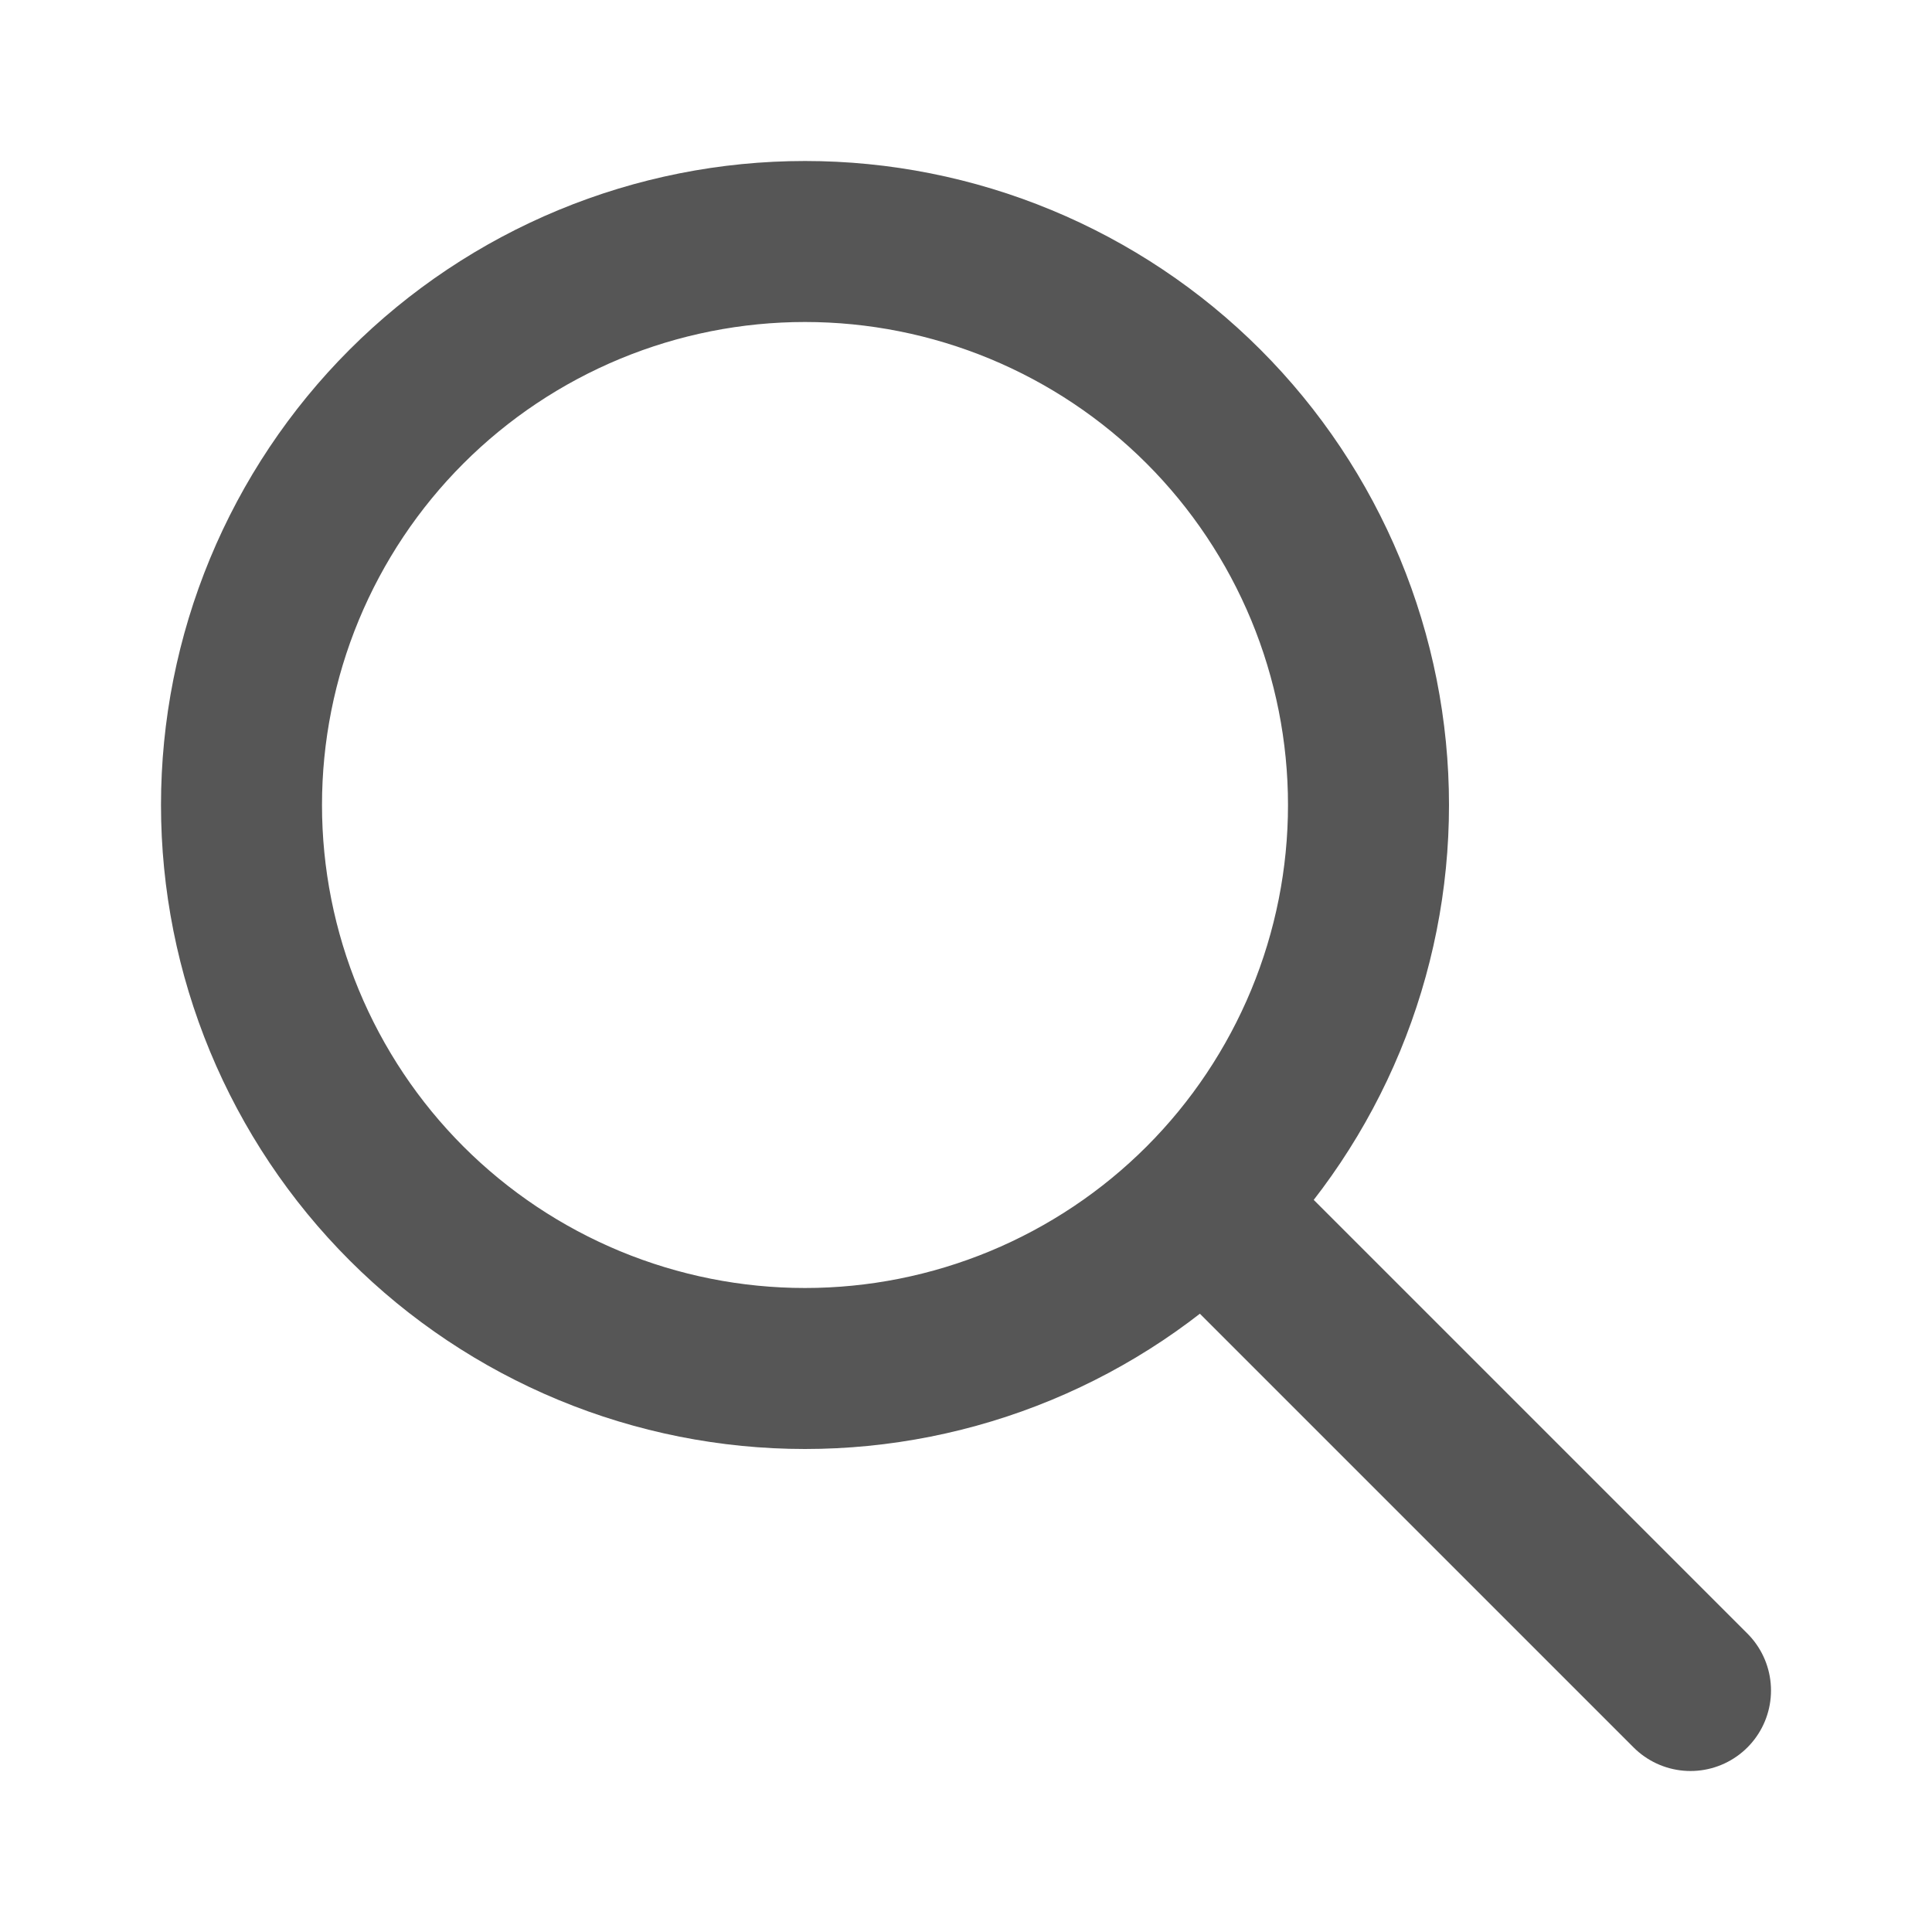
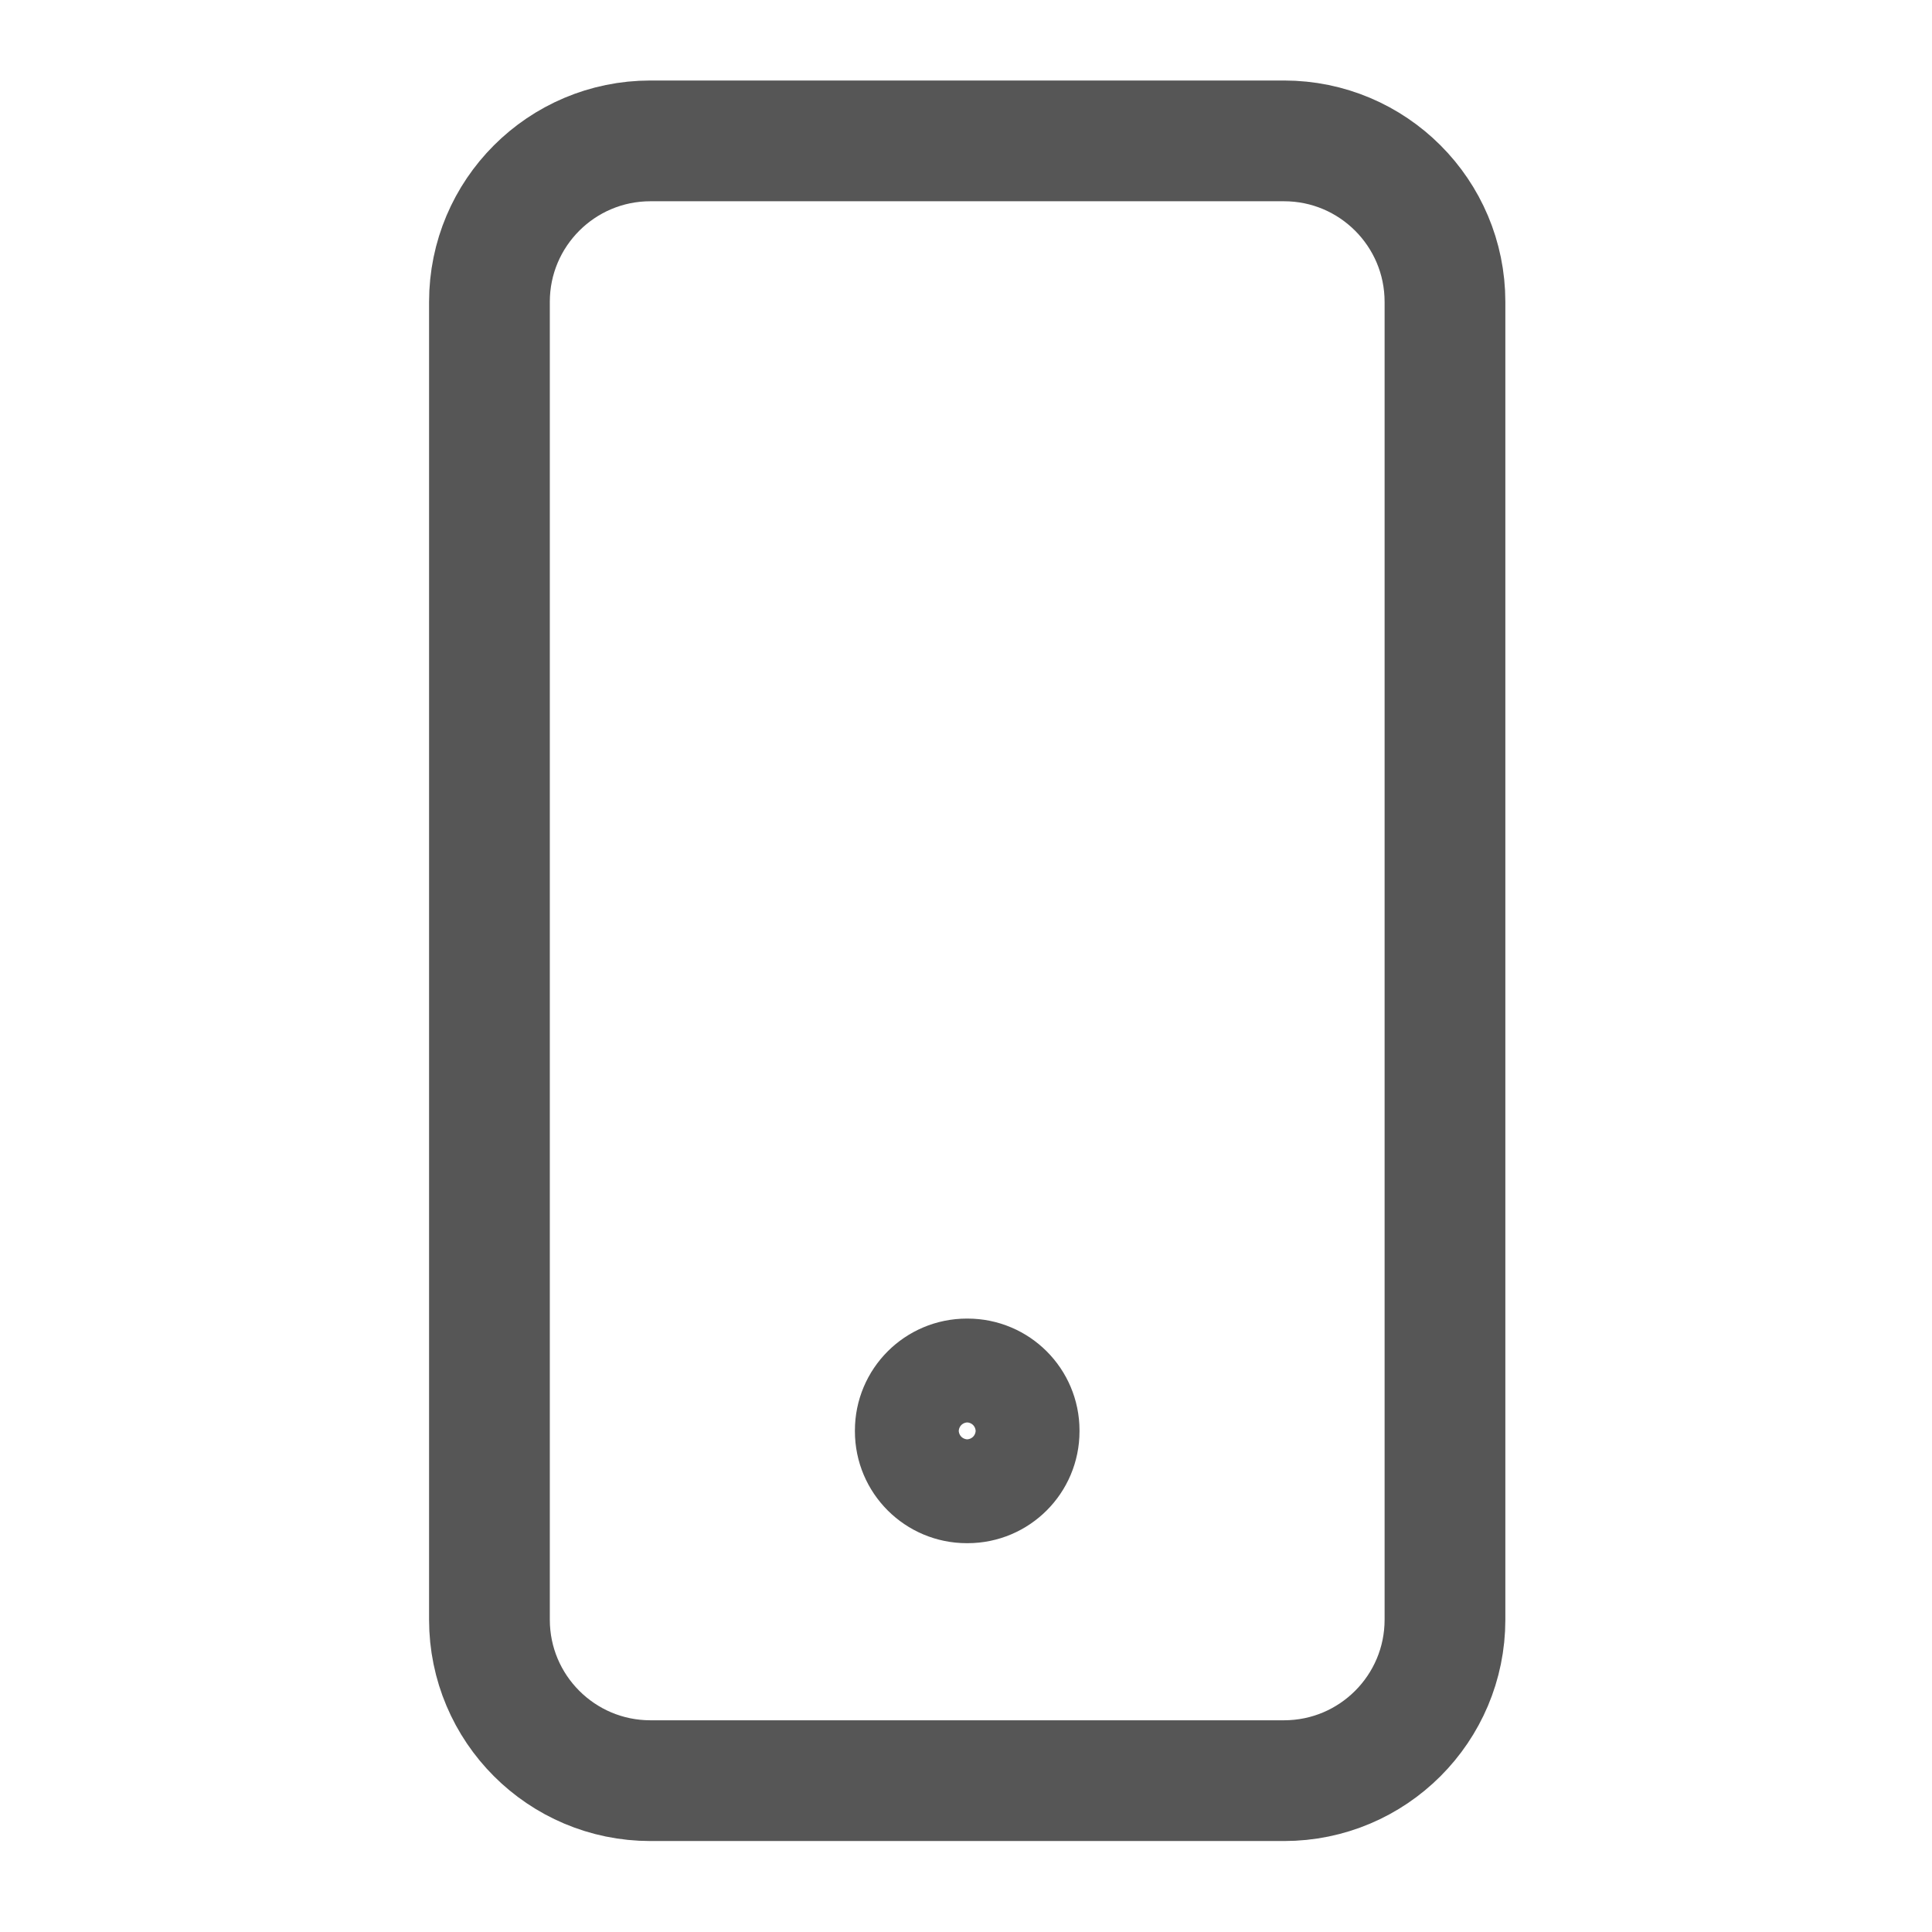
- <svg xmlns="http://www.w3.org/2000/svg" width="24" height="24" viewBox="0 0 24 24" fill="none">
-   <path d="M21 21L15 15M3 10C3 10.919 3.181 11.829 3.533 12.679C3.885 13.528 4.4 14.3 5.05 14.95C5.7 15.6 6.472 16.115 7.321 16.467C8.171 16.819 9.081 17 10 17C10.919 17 11.829 16.819 12.679 16.467C13.528 16.115 14.3 15.6 14.95 14.95C15.6 14.3 16.115 13.528 16.467 12.679C16.819 11.829 17 10.919 17 10C17 9.081 16.819 8.171 16.467 7.321C16.115 6.472 15.6 5.7 14.95 5.05C14.3 4.4 13.528 3.885 12.679 3.533C11.829 3.181 10.919 3 10 3C9.081 3 8.171 3.181 7.321 3.533C6.472 3.885 5.7 4.4 5.05 5.05C4.4 5.7 3.885 6.472 3.533 7.321C3.181 8.171 3 9.081 3 10Z" stroke="#565656" stroke-width="2" stroke-linecap="round" stroke-linejoin="round" />
+ <svg xmlns="http://www.w3.org/2000/svg" width="800px" height="800px" viewBox="0 0 24 24">
+   <defs>
+     <style>.cls-1{fill:none;stroke:#565656;stroke-linecap:round;stroke-linejoin:round;stroke-width:1.5px;}</style>
+   </defs>
+   <g id="ic-contact-mobile">
+     <rect class="cls-1" x="6.08" y="1.75" width="11.87" height="20.37" rx="2" />
+     <rect class="cls-1" x="11.37" y="17.13" width="1.29" height="1.29" rx="0.64" />
+   </g>
</svg>
